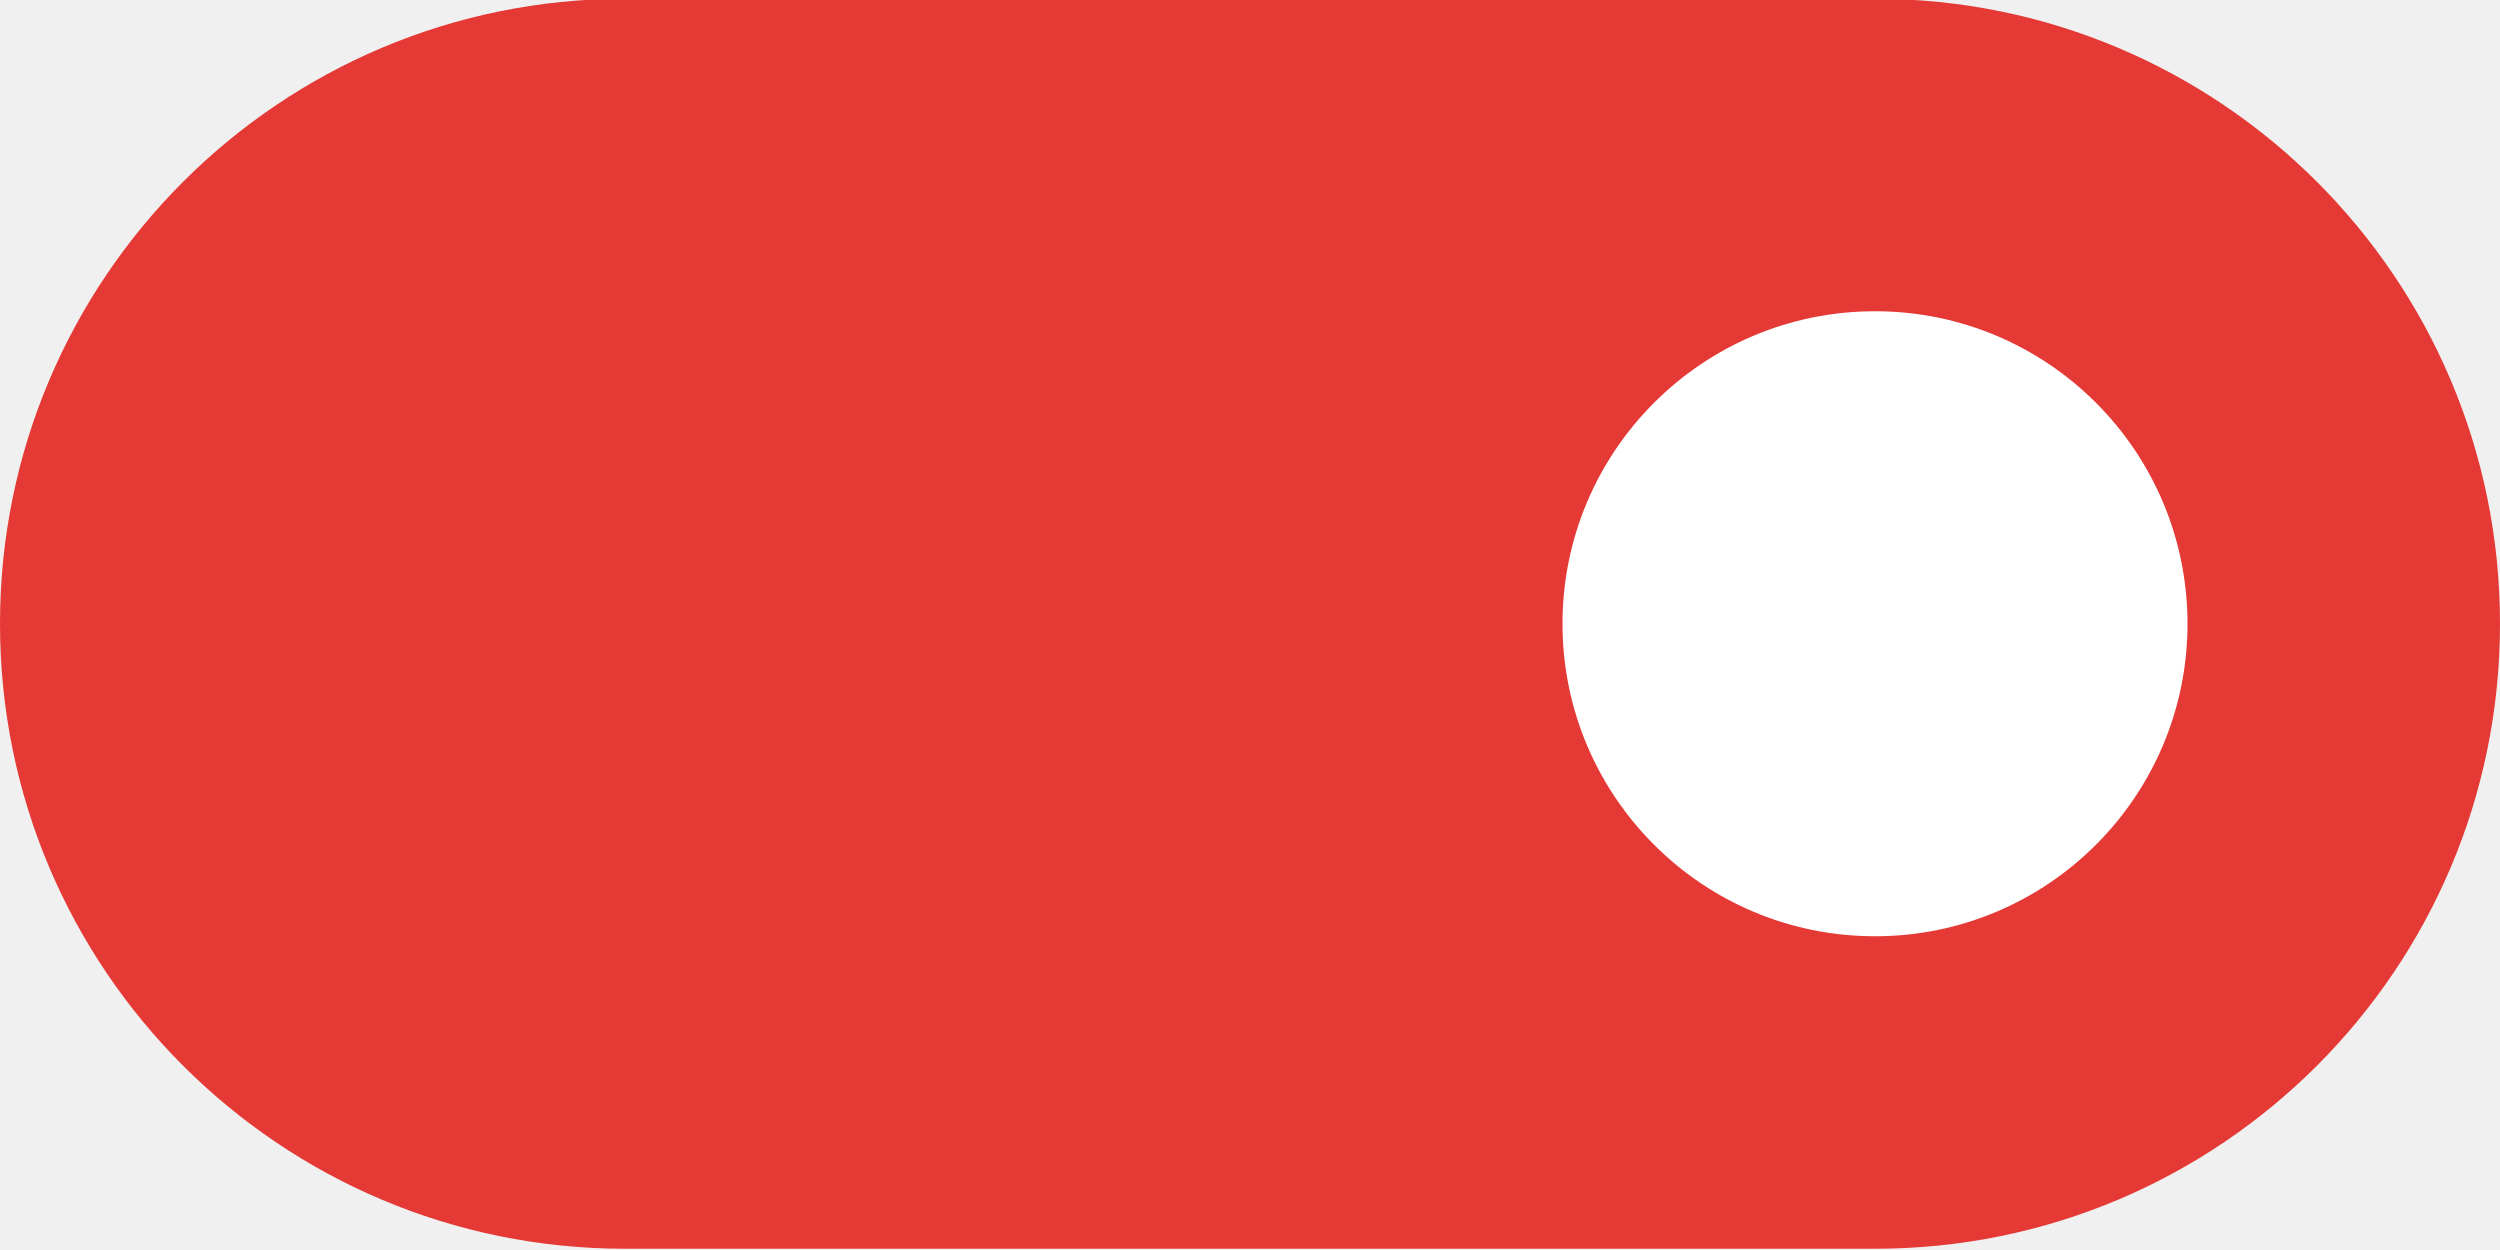
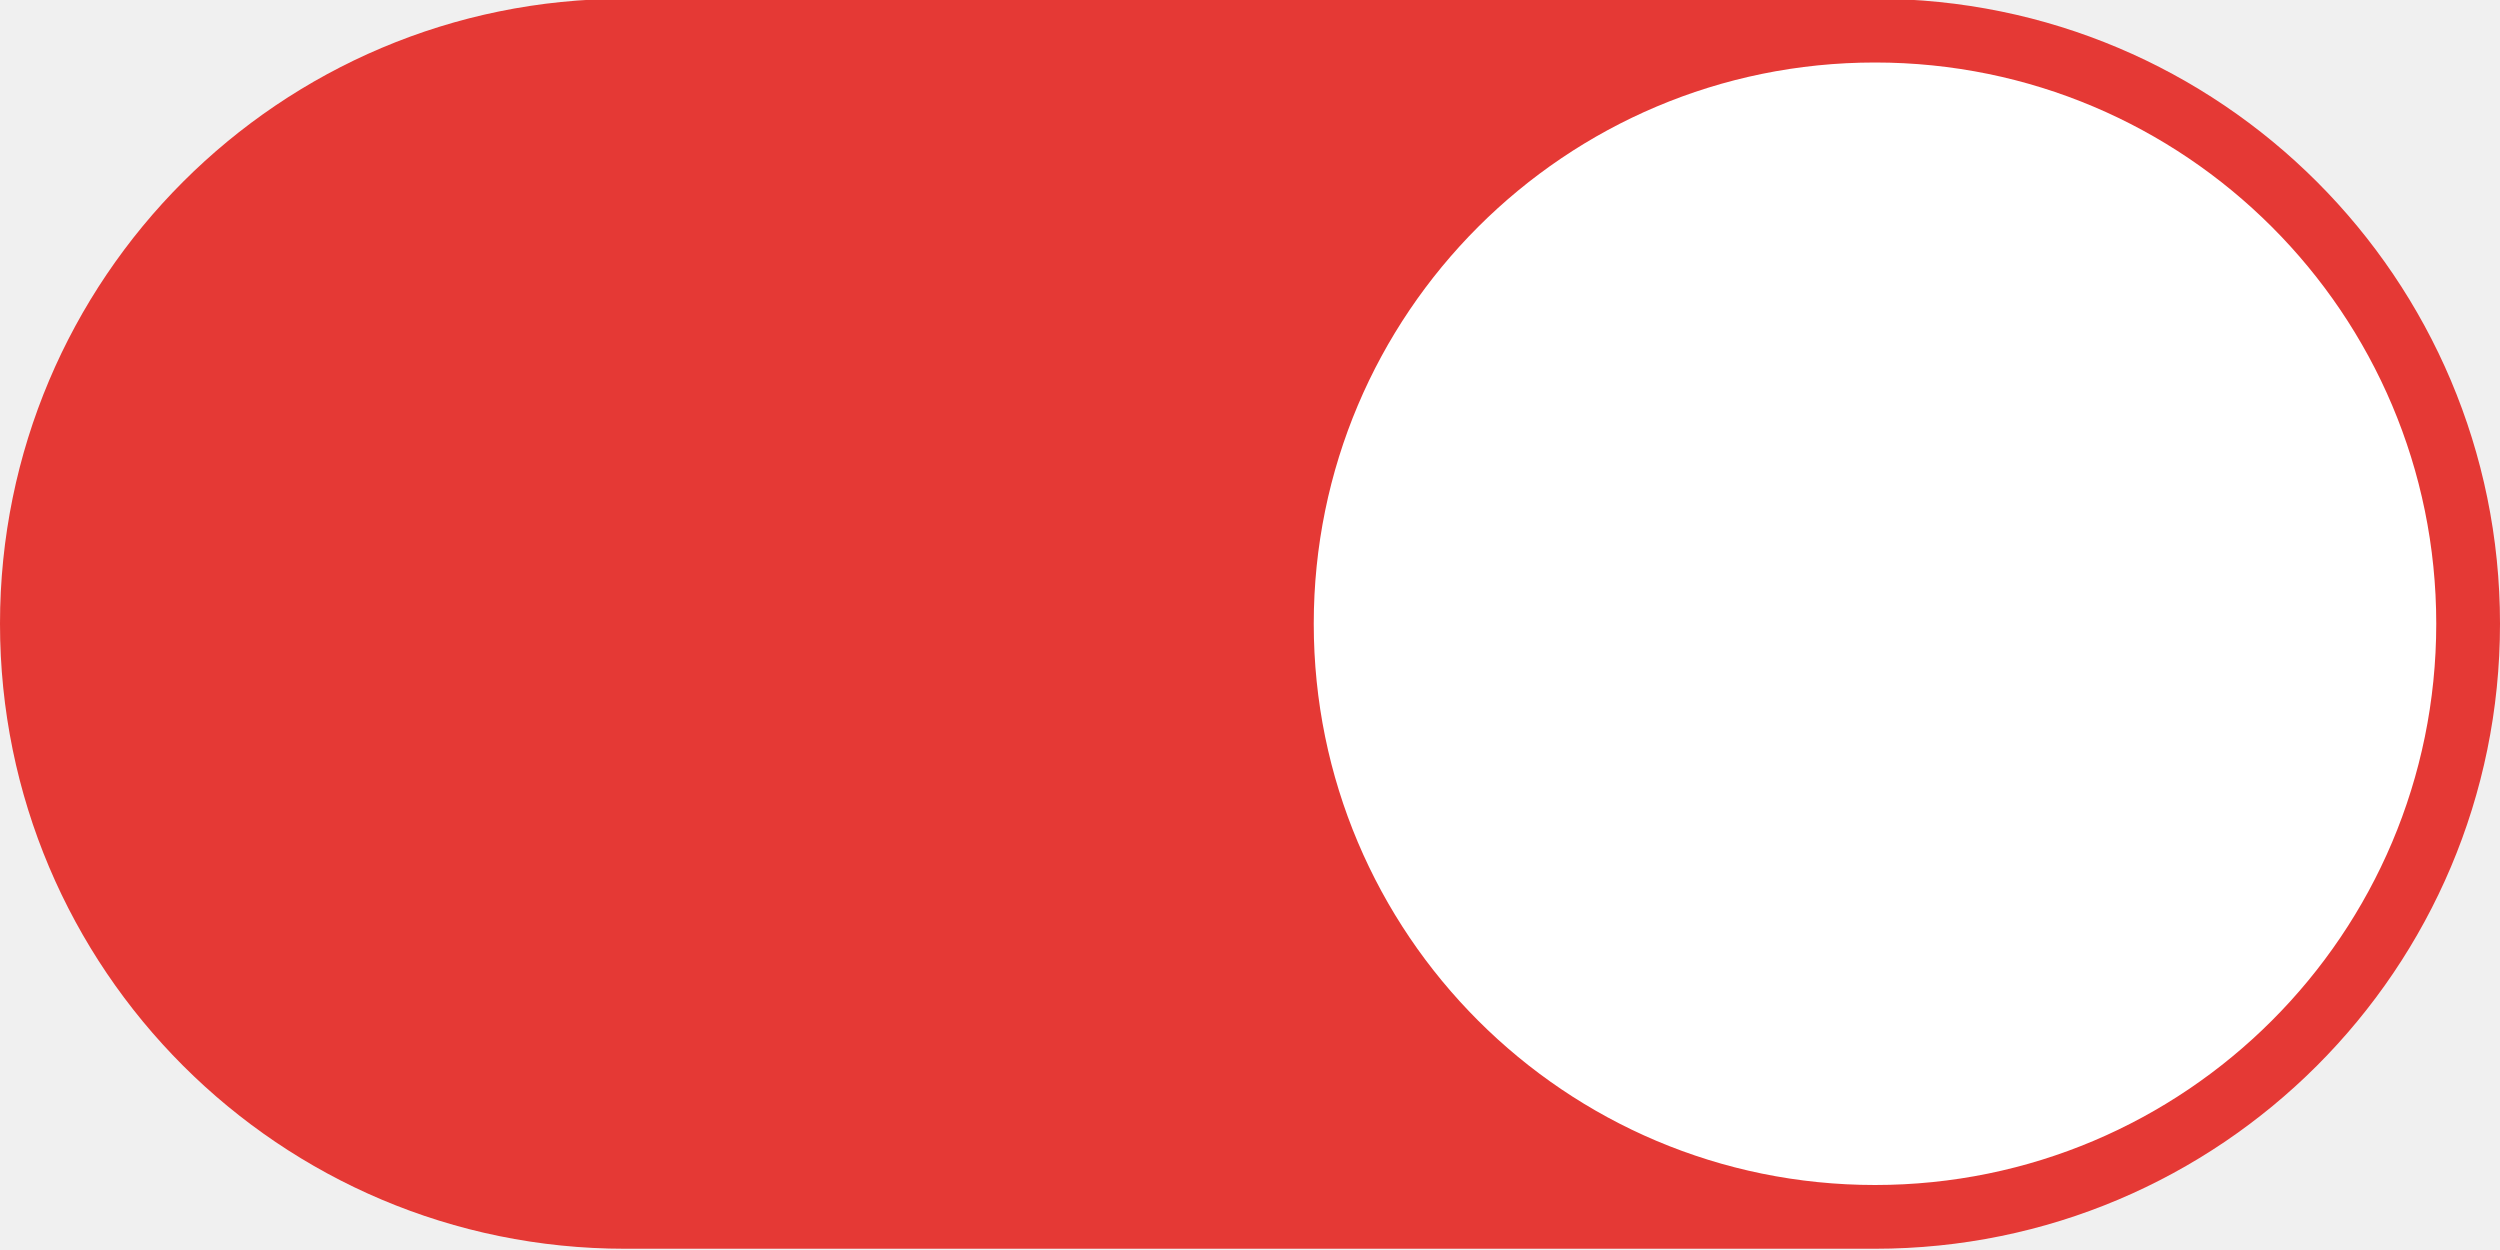
<svg xmlns="http://www.w3.org/2000/svg" width="40" height="20" version="1.1">
  <rect transform="scale(-1,1)" x="-40" y="-.02" width="40" height="20" rx="10" ry="10" fill="#E53935" stroke-width="0" style="paint-order:stroke fill markers" />
-   <circle cx="30" cy="9.98" r="5" fill="#ffffff" stroke-width="0" style="paint-order:stroke fill markers" />
+   <circle cx="30" cy="9.98" r="8.98" fill="#ffffff" stroke-width="0" style="paint-order:stroke fill markers" />
</svg>
